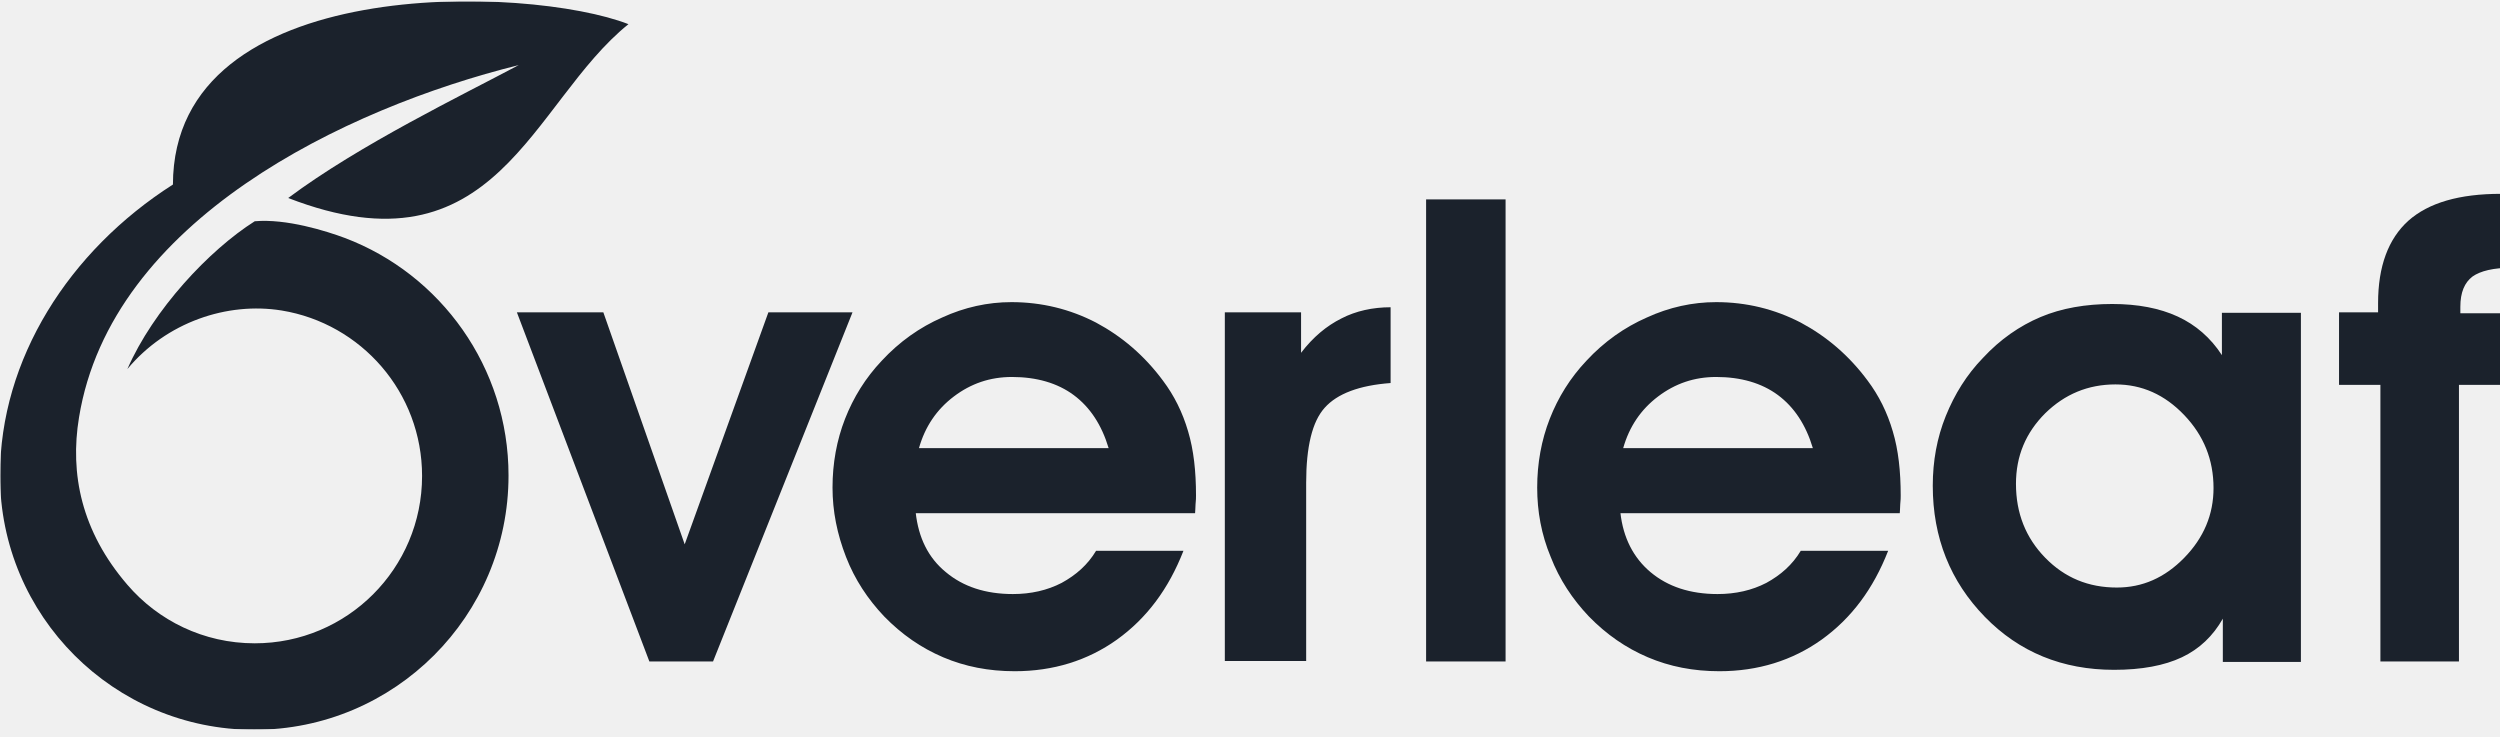
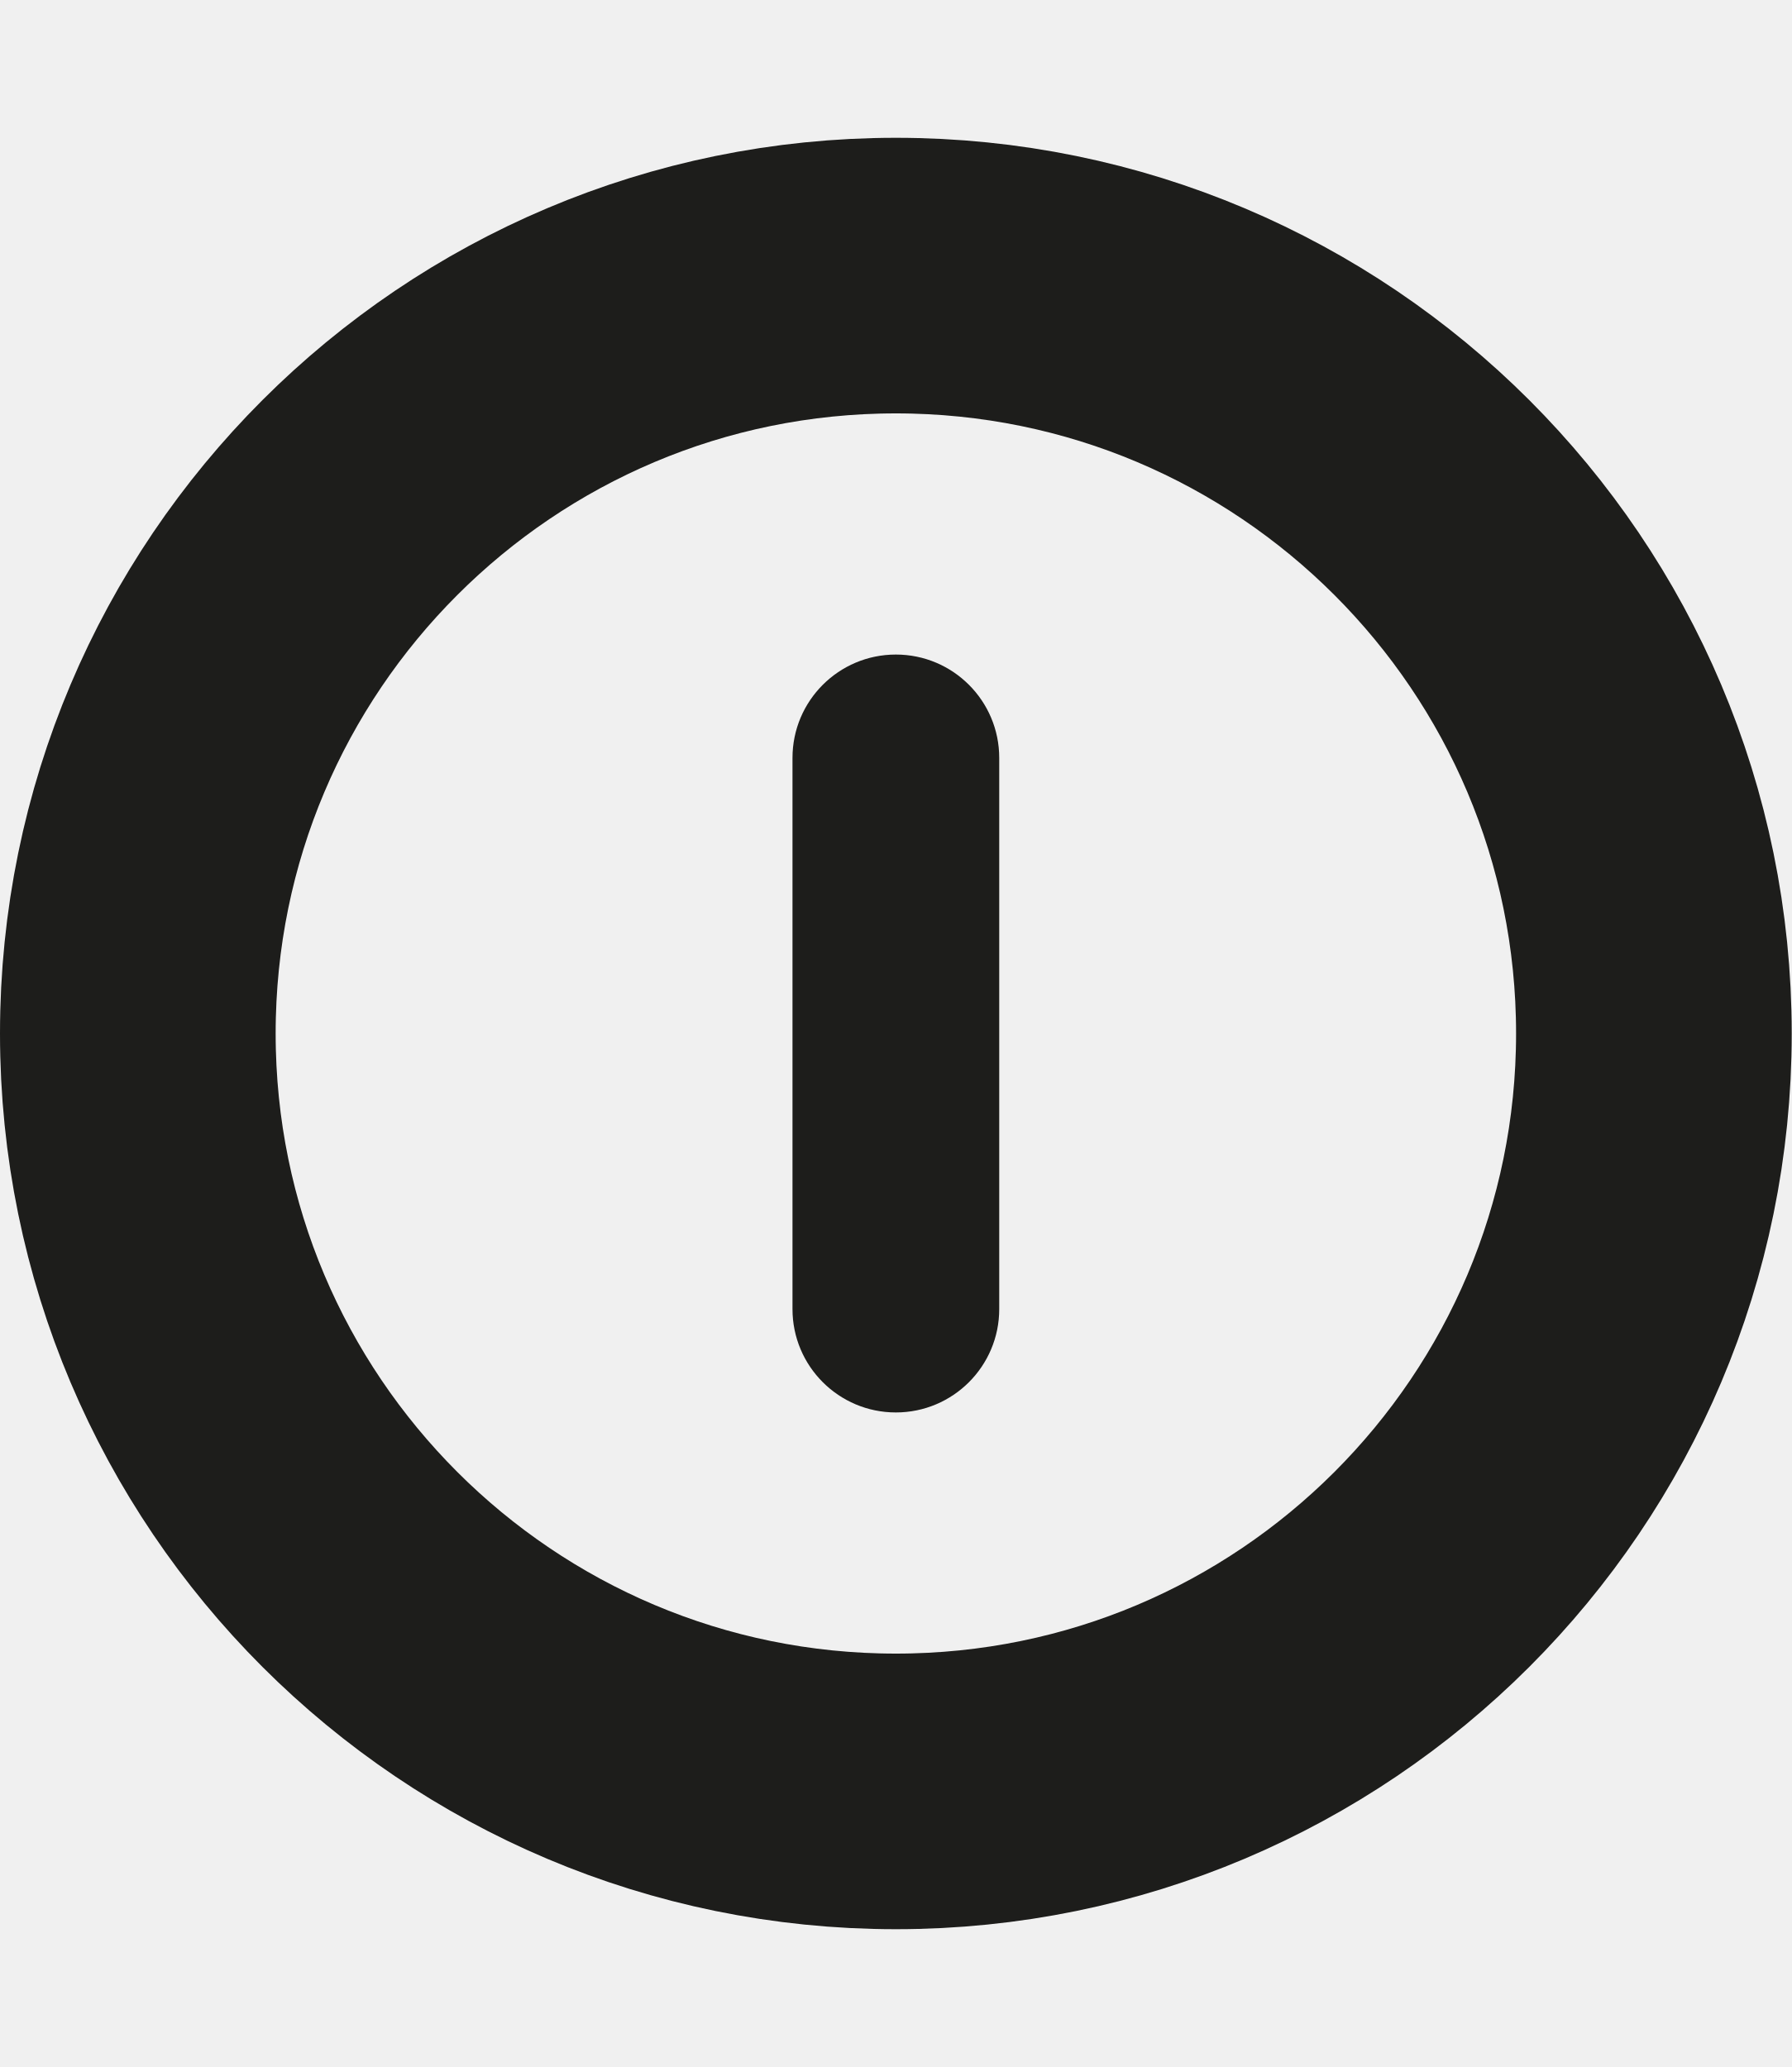
- <svg xmlns="http://www.w3.org/2000/svg" width="129" height="38" viewBox="0 0 129 38" fill="none">
-   <mask id="mask0_2579_355" style="mask-type:alpha" maskUnits="userSpaceOnUse" x="0" y="0" width="72" height="38">
-     <path d="M71.764 37.633H0.024V0.072H71.764V37.633Z" fill="white" />
-   </mask>
-   <g mask="url(#mask0_2579_355)">
-     <path d="M47.251 26.456C47.395 27.751 47.898 28.782 48.81 29.526C49.697 30.269 50.849 30.653 52.264 30.653C53.199 30.653 54.039 30.461 54.782 30.077C55.526 29.67 56.126 29.142 56.557 28.422H61.066C60.299 30.389 59.172 31.9 57.636 33.004C56.126 34.083 54.351 34.635 52.36 34.635C51.017 34.635 49.793 34.395 48.666 33.915C47.539 33.435 46.531 32.74 45.62 31.804C44.78 30.917 44.109 29.909 43.653 28.734C43.197 27.559 42.958 26.384 42.958 25.16C42.958 23.913 43.173 22.714 43.605 21.61C44.037 20.507 44.66 19.5 45.5 18.612C46.411 17.629 47.467 16.885 48.618 16.382C49.769 15.854 50.969 15.59 52.192 15.59C53.751 15.59 55.214 15.95 56.557 16.646C57.9 17.365 59.052 18.349 60.011 19.644C60.587 20.411 61.019 21.275 61.306 22.258C61.594 23.218 61.714 24.321 61.714 25.568C61.714 25.664 61.714 25.808 61.69 26.024C61.69 26.24 61.666 26.384 61.666 26.48H47.251V26.456ZM57.205 23.122C56.845 21.922 56.245 21.011 55.406 20.387C54.566 19.764 53.487 19.452 52.216 19.452C51.089 19.452 50.105 19.788 49.218 20.459C48.33 21.131 47.731 22.018 47.419 23.122H57.205ZM71.764 19.764C70.133 19.884 69.005 20.315 68.358 21.035C67.71 21.754 67.398 23.05 67.398 24.921V34.107H63.201V16.118H67.135V18.205C67.758 17.389 68.454 16.814 69.221 16.43C69.965 16.046 70.828 15.854 71.764 15.854V19.764ZM32.428 1.247C27.343 -0.744 8.947 -1.463 8.923 9.522C3.55 12.952 0 18.54 0 24.537C0 31.78 5.876 37.657 13.12 37.657C20.363 37.657 26.24 31.78 26.24 24.537C26.24 18.948 22.738 14.151 17.797 12.28C16.838 11.921 14.775 11.273 13.144 11.417C10.793 12.904 7.915 15.974 6.572 19.044C8.587 16.622 11.729 15.566 14.535 16.022C18.637 16.694 21.779 20.243 21.779 24.561C21.779 29.334 17.917 33.195 13.144 33.195C10.505 33.195 8.155 32.02 6.572 30.173C4.197 27.415 3.598 24.441 4.077 21.539C5.732 11.369 17.797 5.588 26.767 3.358C23.841 4.917 18.565 7.459 14.871 10.217C25.64 14.391 27.391 5.301 32.428 1.247ZM36.793 34.131H33.507L26.672 16.118H31.133L35.33 28.087L39.648 16.118H43.989L36.793 34.131Z" fill="#1B222C" />
-   </g>
-   <path d="M83.613 26.456C83.757 27.751 84.284 28.782 85.172 29.526C86.059 30.269 87.21 30.653 88.626 30.653C89.561 30.653 90.401 30.461 91.144 30.077C91.888 29.67 92.487 29.142 92.919 28.422H97.428C96.661 30.389 95.533 31.9 93.998 33.004C92.487 34.083 90.712 34.635 88.722 34.635C87.378 34.635 86.155 34.395 85.028 33.915C83.901 33.435 82.893 32.74 81.982 31.804C81.142 30.917 80.471 29.91 80.015 28.734C79.535 27.583 79.319 26.384 79.319 25.16C79.319 23.913 79.535 22.714 79.967 21.611C80.399 20.507 81.022 19.5 81.862 18.612C82.773 17.629 83.829 16.886 84.98 16.382C86.131 15.854 87.331 15.59 88.554 15.59C90.113 15.59 91.576 15.95 92.919 16.646C94.262 17.365 95.413 18.349 96.373 19.644C96.948 20.411 97.38 21.275 97.668 22.258C97.956 23.218 98.076 24.321 98.076 25.568C98.076 25.664 98.076 25.808 98.052 26.024C98.052 26.24 98.028 26.384 98.028 26.48H83.613V26.456ZM93.543 23.122C93.183 21.922 92.583 21.011 91.744 20.387C90.904 19.764 89.825 19.452 88.554 19.452C87.426 19.452 86.443 19.788 85.556 20.459C84.668 21.131 84.069 22.018 83.757 23.122H93.543ZM114.698 34.131V31.924C114.194 32.812 113.498 33.483 112.587 33.915C111.675 34.347 110.5 34.563 109.085 34.563C106.423 34.563 104.192 33.651 102.417 31.828C100.642 30.005 99.731 27.751 99.731 25.064C99.731 23.793 99.947 22.594 100.402 21.467C100.858 20.339 101.482 19.332 102.321 18.468C103.209 17.509 104.216 16.814 105.295 16.358C106.375 15.902 107.622 15.686 108.989 15.686C110.308 15.686 111.436 15.902 112.371 16.334C113.306 16.765 114.074 17.437 114.65 18.325V16.142H118.727V34.155H114.698V34.131ZM104.024 24.968C104.024 26.48 104.528 27.751 105.535 28.782C106.543 29.814 107.766 30.317 109.229 30.317C110.548 30.317 111.699 29.814 112.707 28.782C113.714 27.751 114.218 26.552 114.218 25.184C114.218 23.721 113.714 22.474 112.707 21.419C111.699 20.363 110.524 19.836 109.157 19.836C107.742 19.836 106.543 20.339 105.535 21.323C104.528 22.33 104.024 23.529 104.024 24.968ZM129.904 16.118V19.86H126.882V34.131H122.829V19.86H120.694V16.118H122.709V15.638C122.709 13.743 123.236 12.328 124.268 11.393C125.323 10.457 126.906 10.002 129.041 10.002C129.113 10.002 129.257 10.002 129.449 10.026C129.64 10.026 129.784 10.05 129.904 10.05V13.815H129.616C128.657 13.815 127.985 13.983 127.578 14.271C127.17 14.583 126.954 15.087 126.954 15.83V16.166H129.904V16.118ZM73.587 34.131H77.688V10.29H73.587V34.131Z" fill="#1B222C" />
+ <svg xmlns="http://www.w3.org/2000/svg" width="104" height="120" viewBox="0 0 104 120" fill="none">
+   <circle cx="52" cy="60" r="44" stroke="#1D1D1B" stroke-width="16" fill="none" />
+   <rect x="46" y="38" width="12" height="44" rx="6" fill="#1D1D1B" />
</svg>
